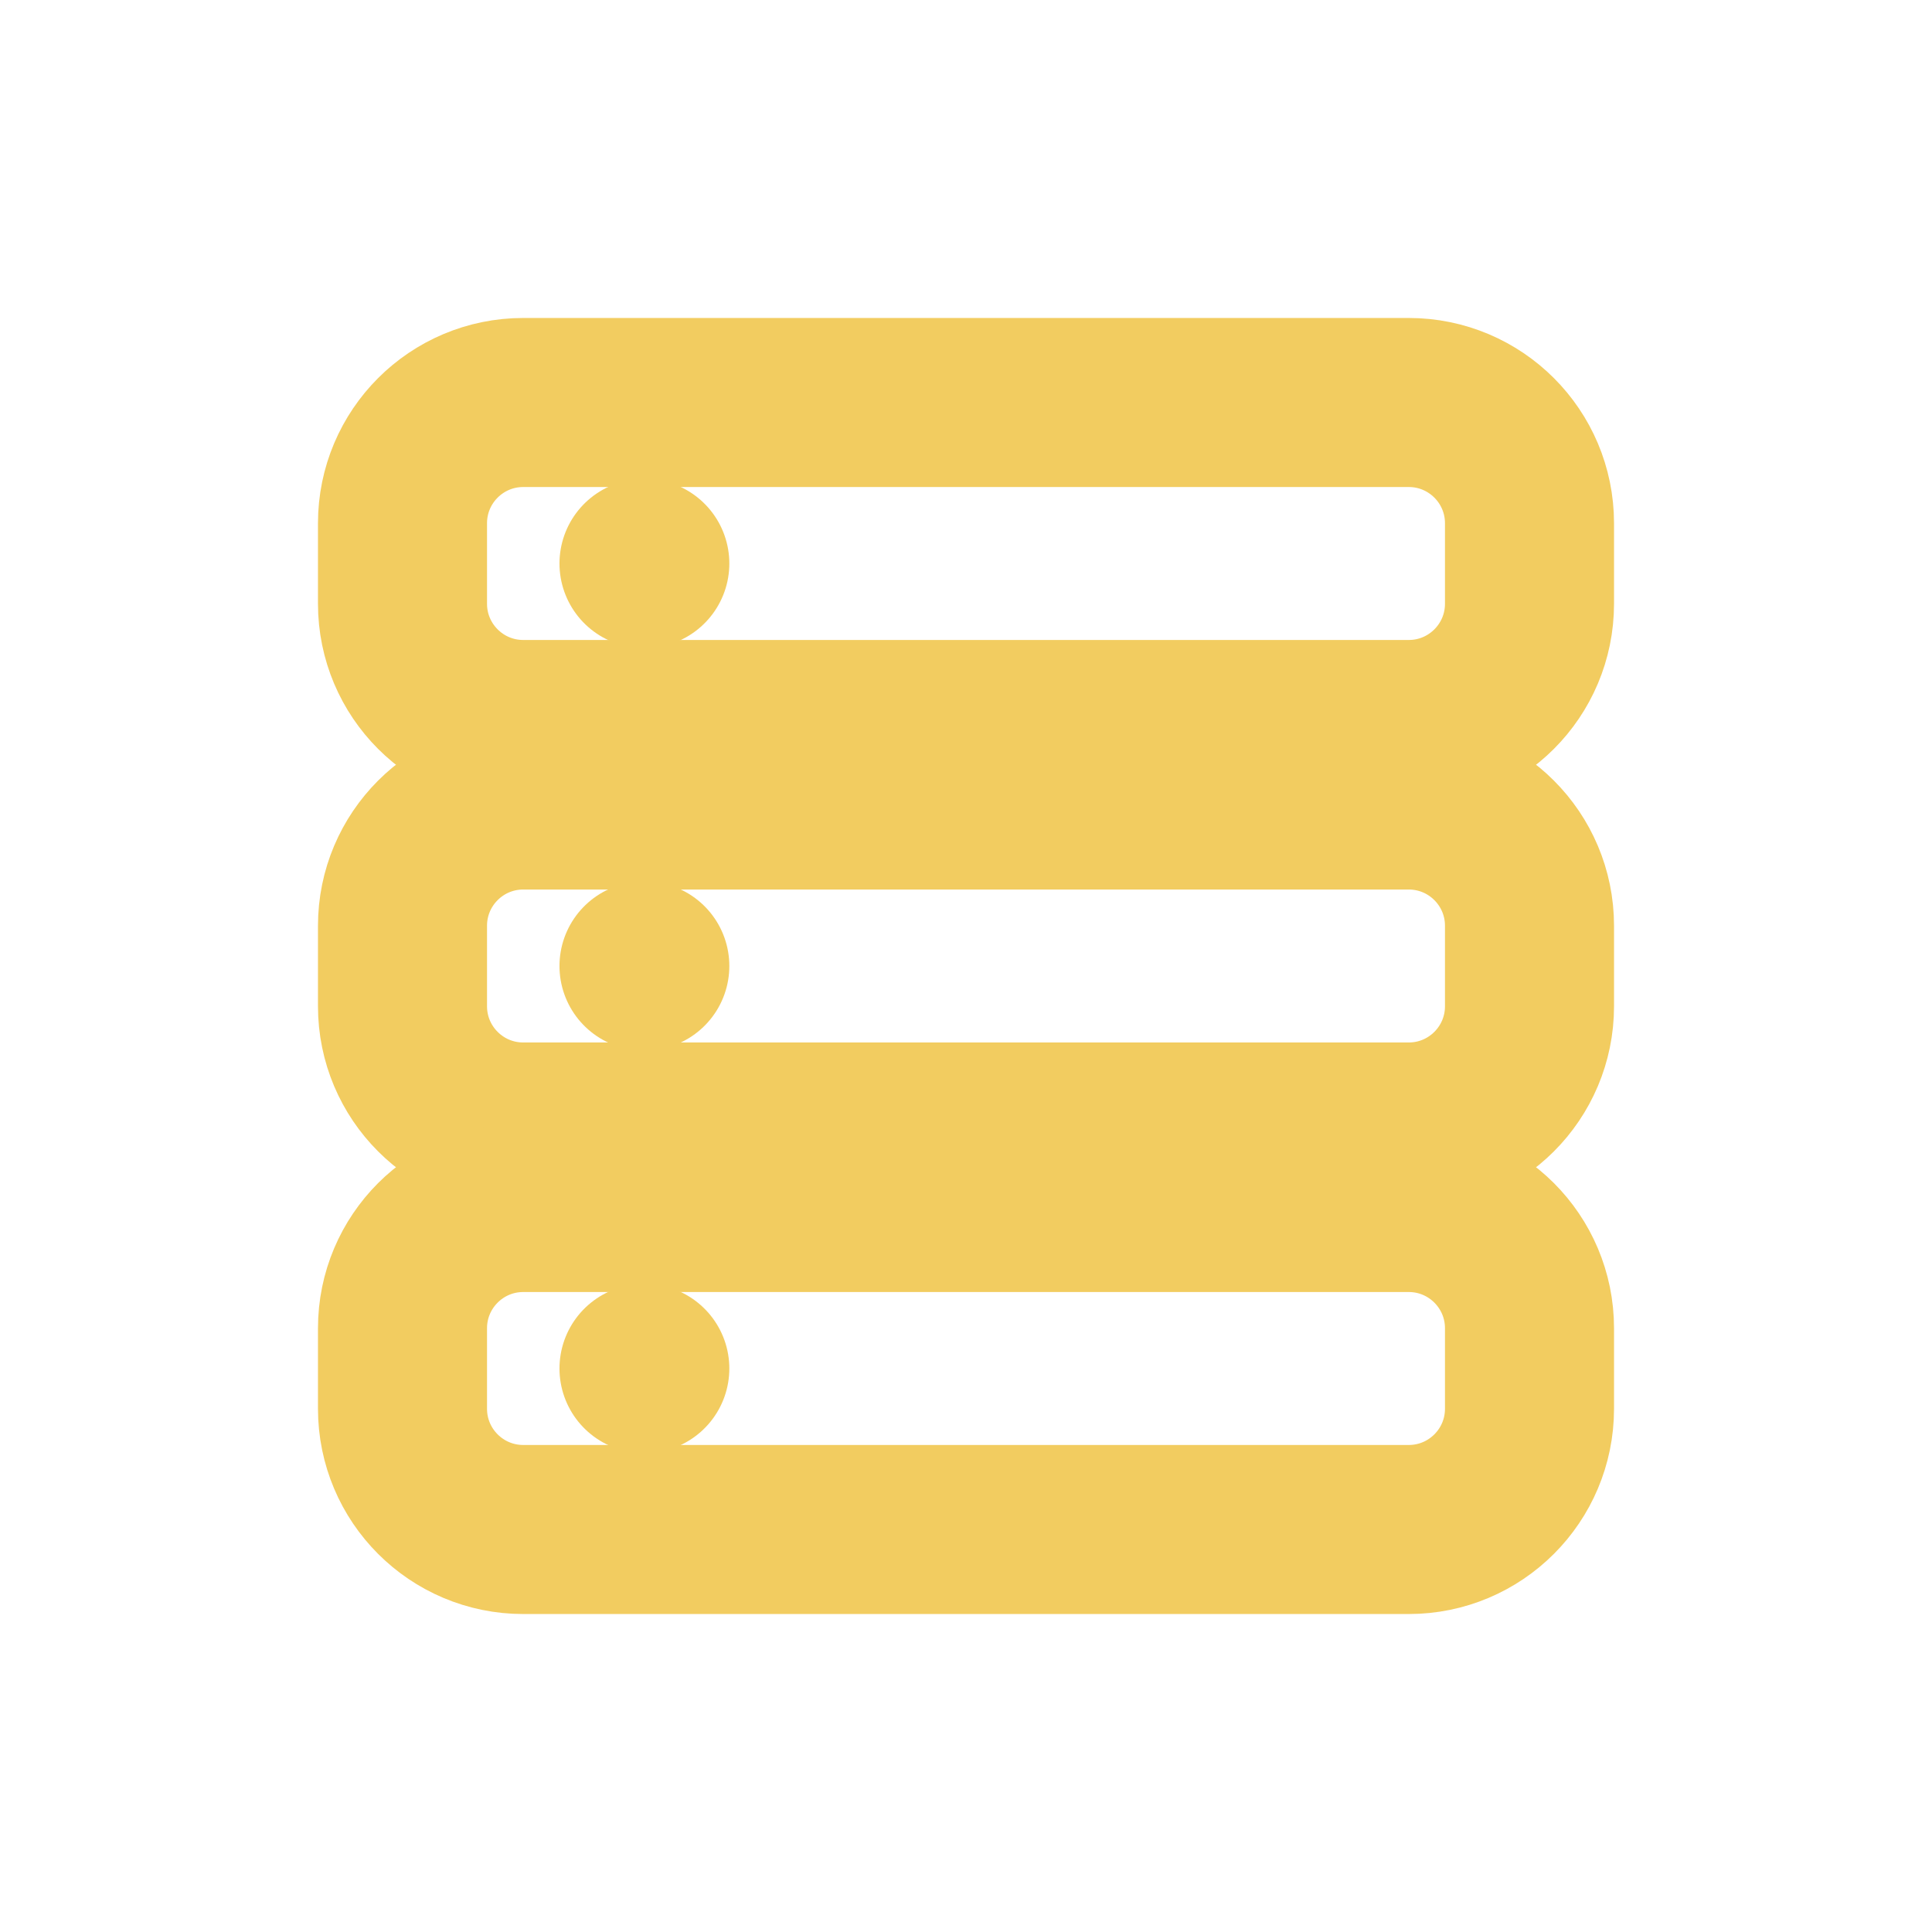
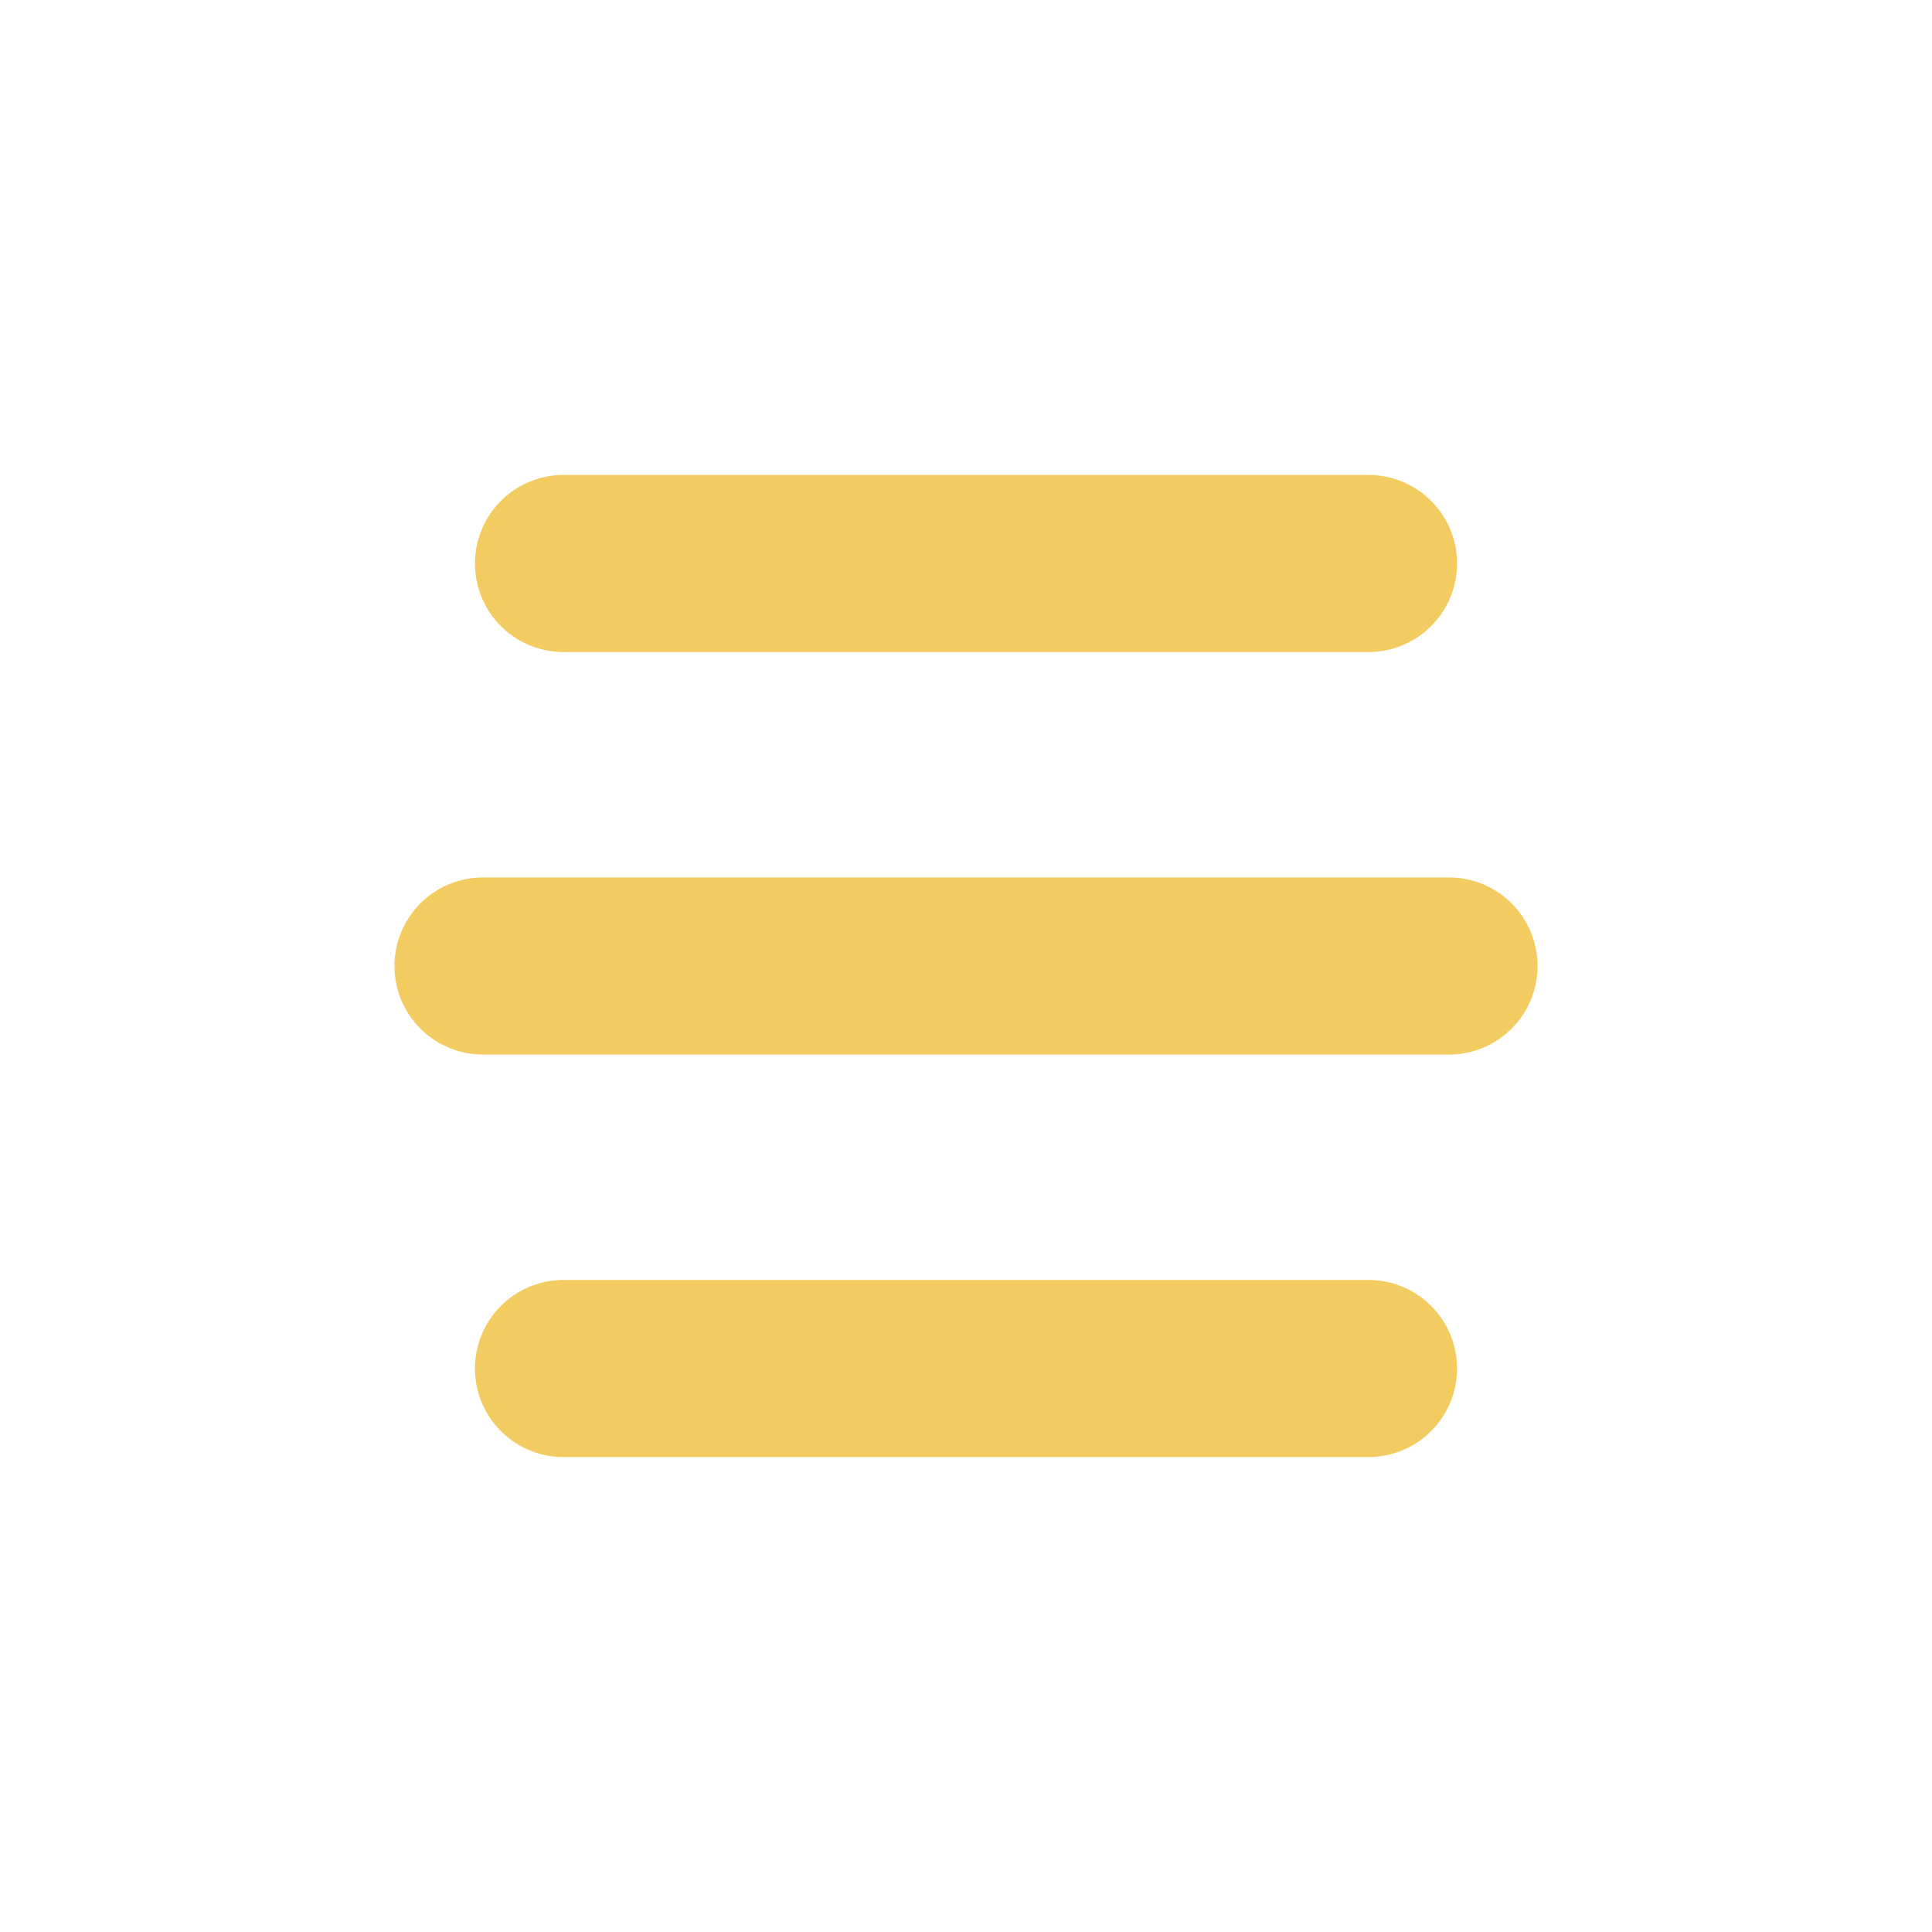
- <svg xmlns="http://www.w3.org/2000/svg" width="24" height="24" viewBox="0 0 24 24" fill="none" stroke="#f2cc60" stroke-width="2.1" stroke-linecap="round" stroke-linejoin="round">
-   <rect x="5" y="5" width="14" height="4" rx="1.5" />
-   <rect x="5" y="10" width="14" height="4" rx="1.5" />
-   <rect x="5" y="15" width="14" height="4" rx="1.5" />
-   <path d="M8 7h.01" />
-   <path d="M8 12h.01" />
-   <path d="M8 17h.01" />
+ <svg xmlns="http://www.w3.org/2000/svg" width="24" height="24" viewBox="0 0 24 24" fill="none" stroke="#f2cc60" stroke-width="2.2" stroke-linecap="round" stroke-linejoin="round">
+   <path d="M7 7h10" />
+   <path d="M6 12h12" />
+   <path d="M7 17h10" />
</svg>
